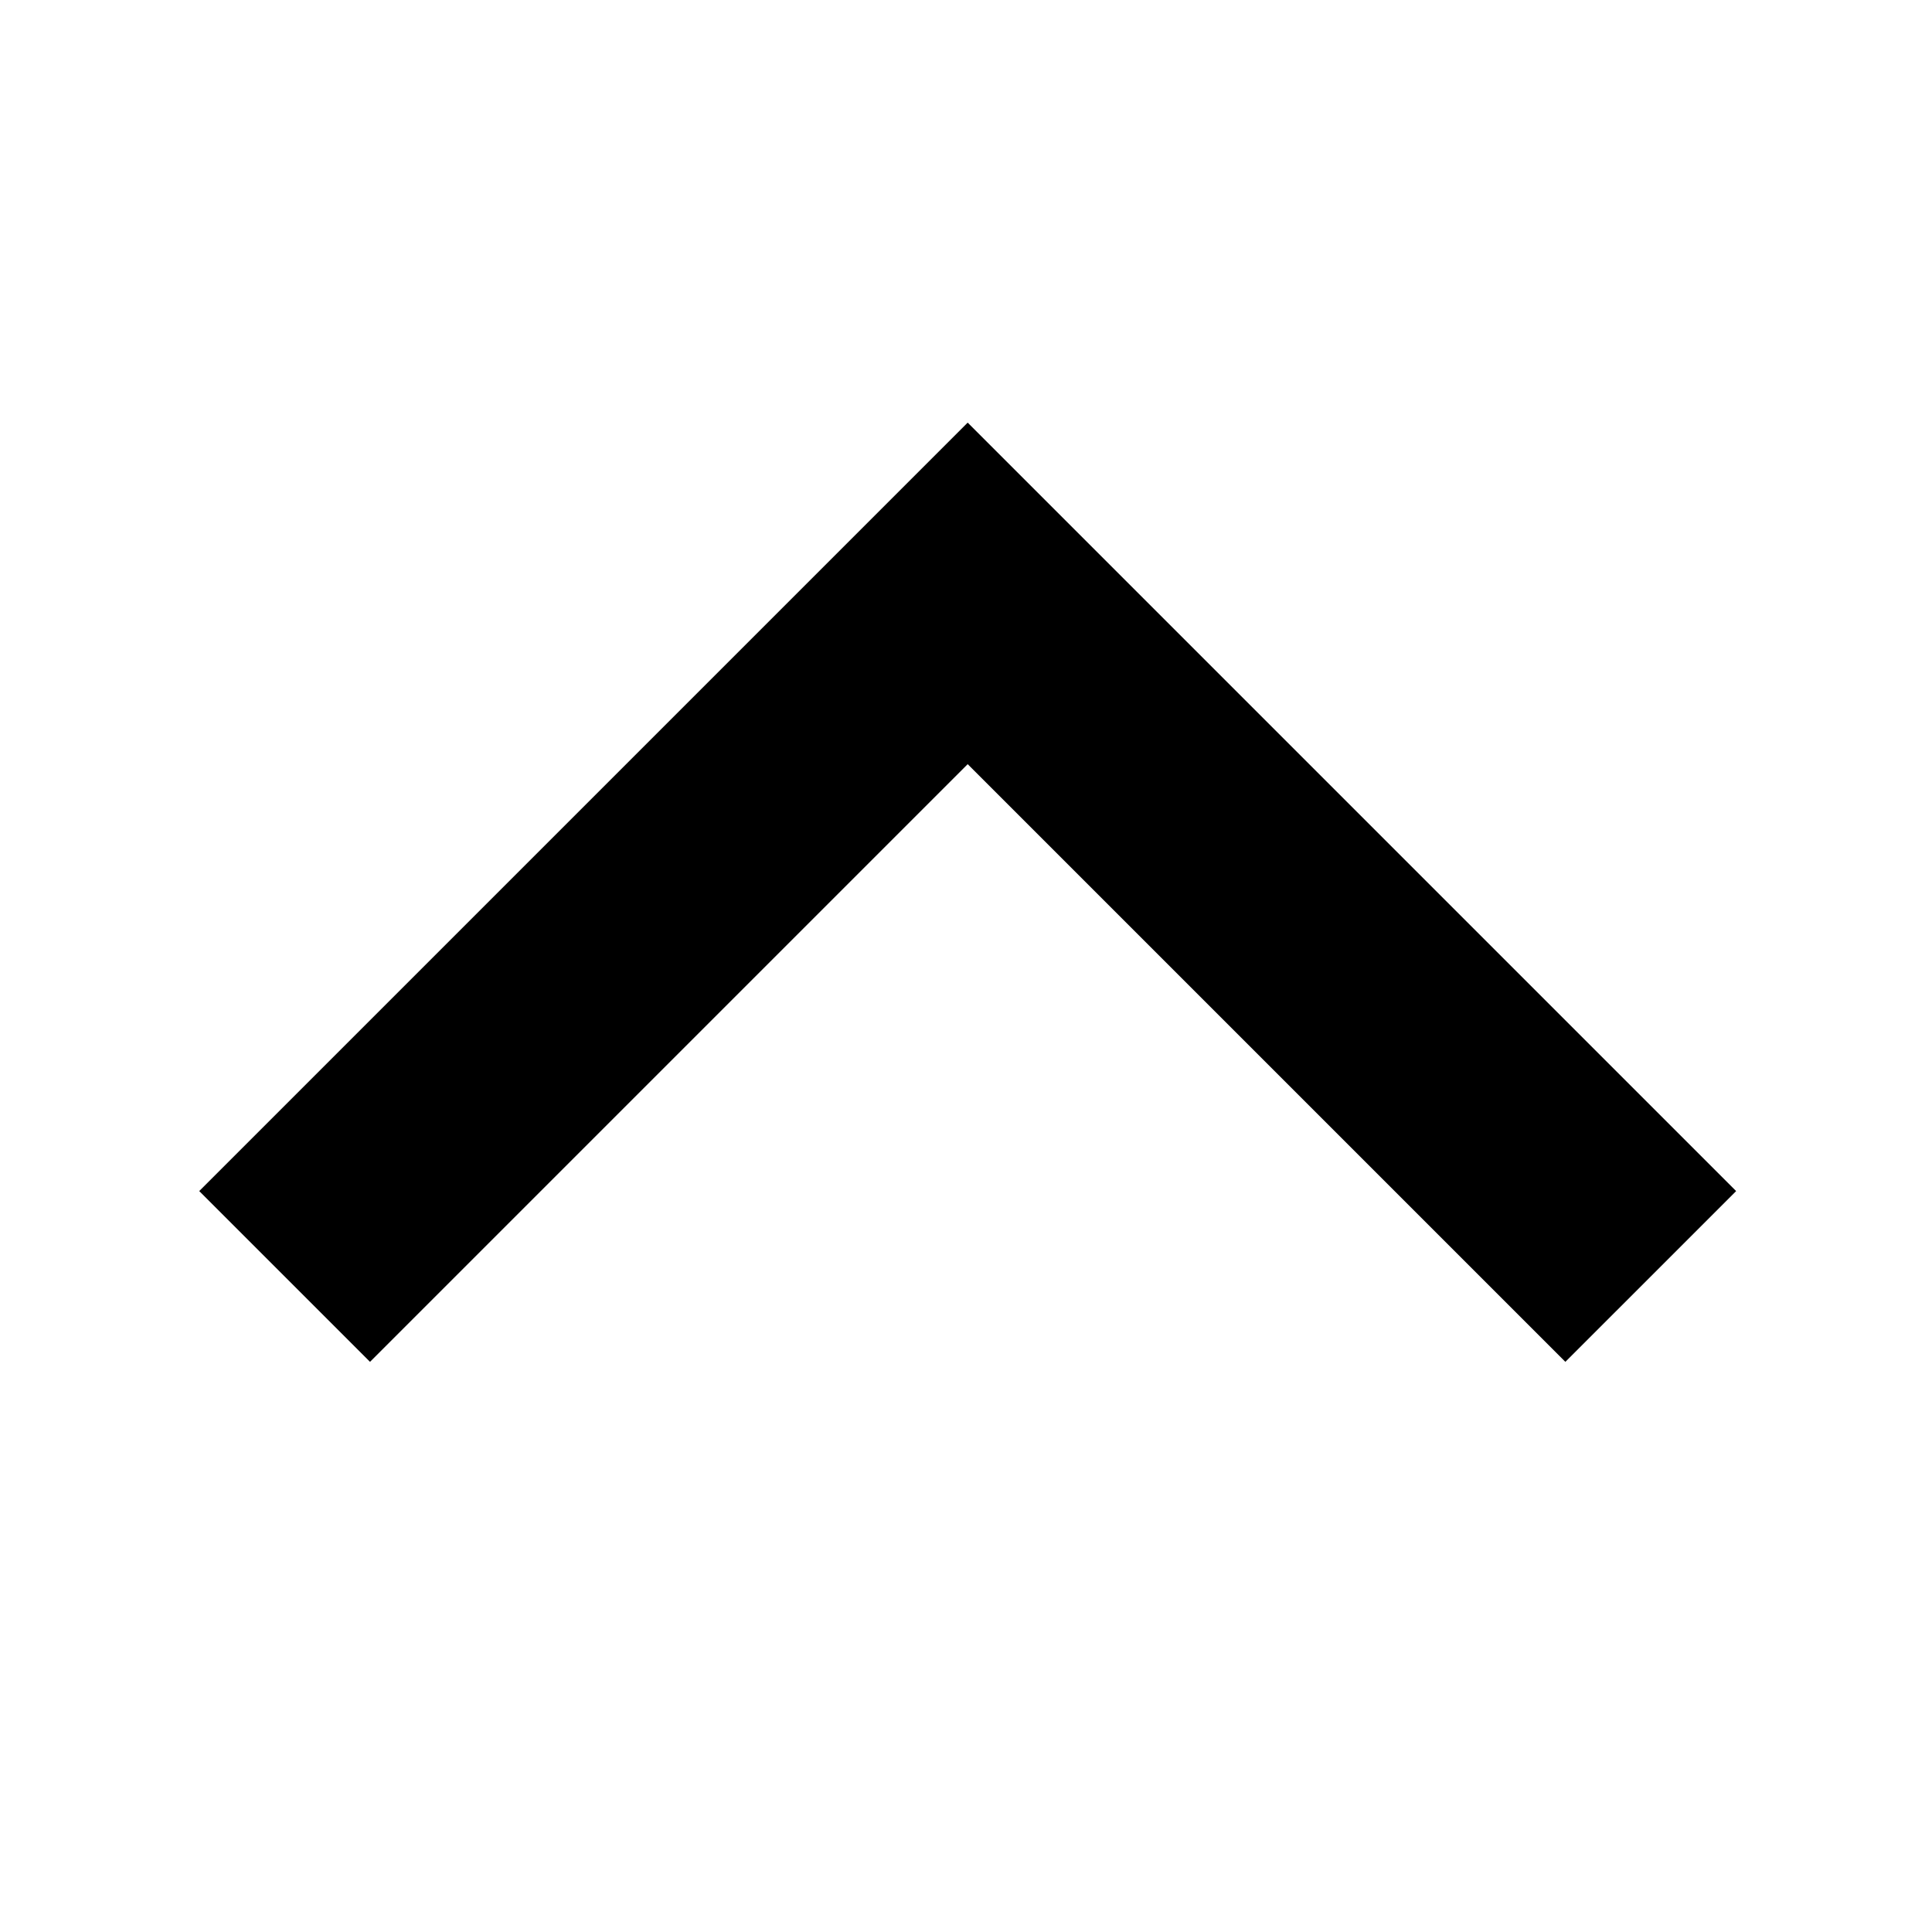
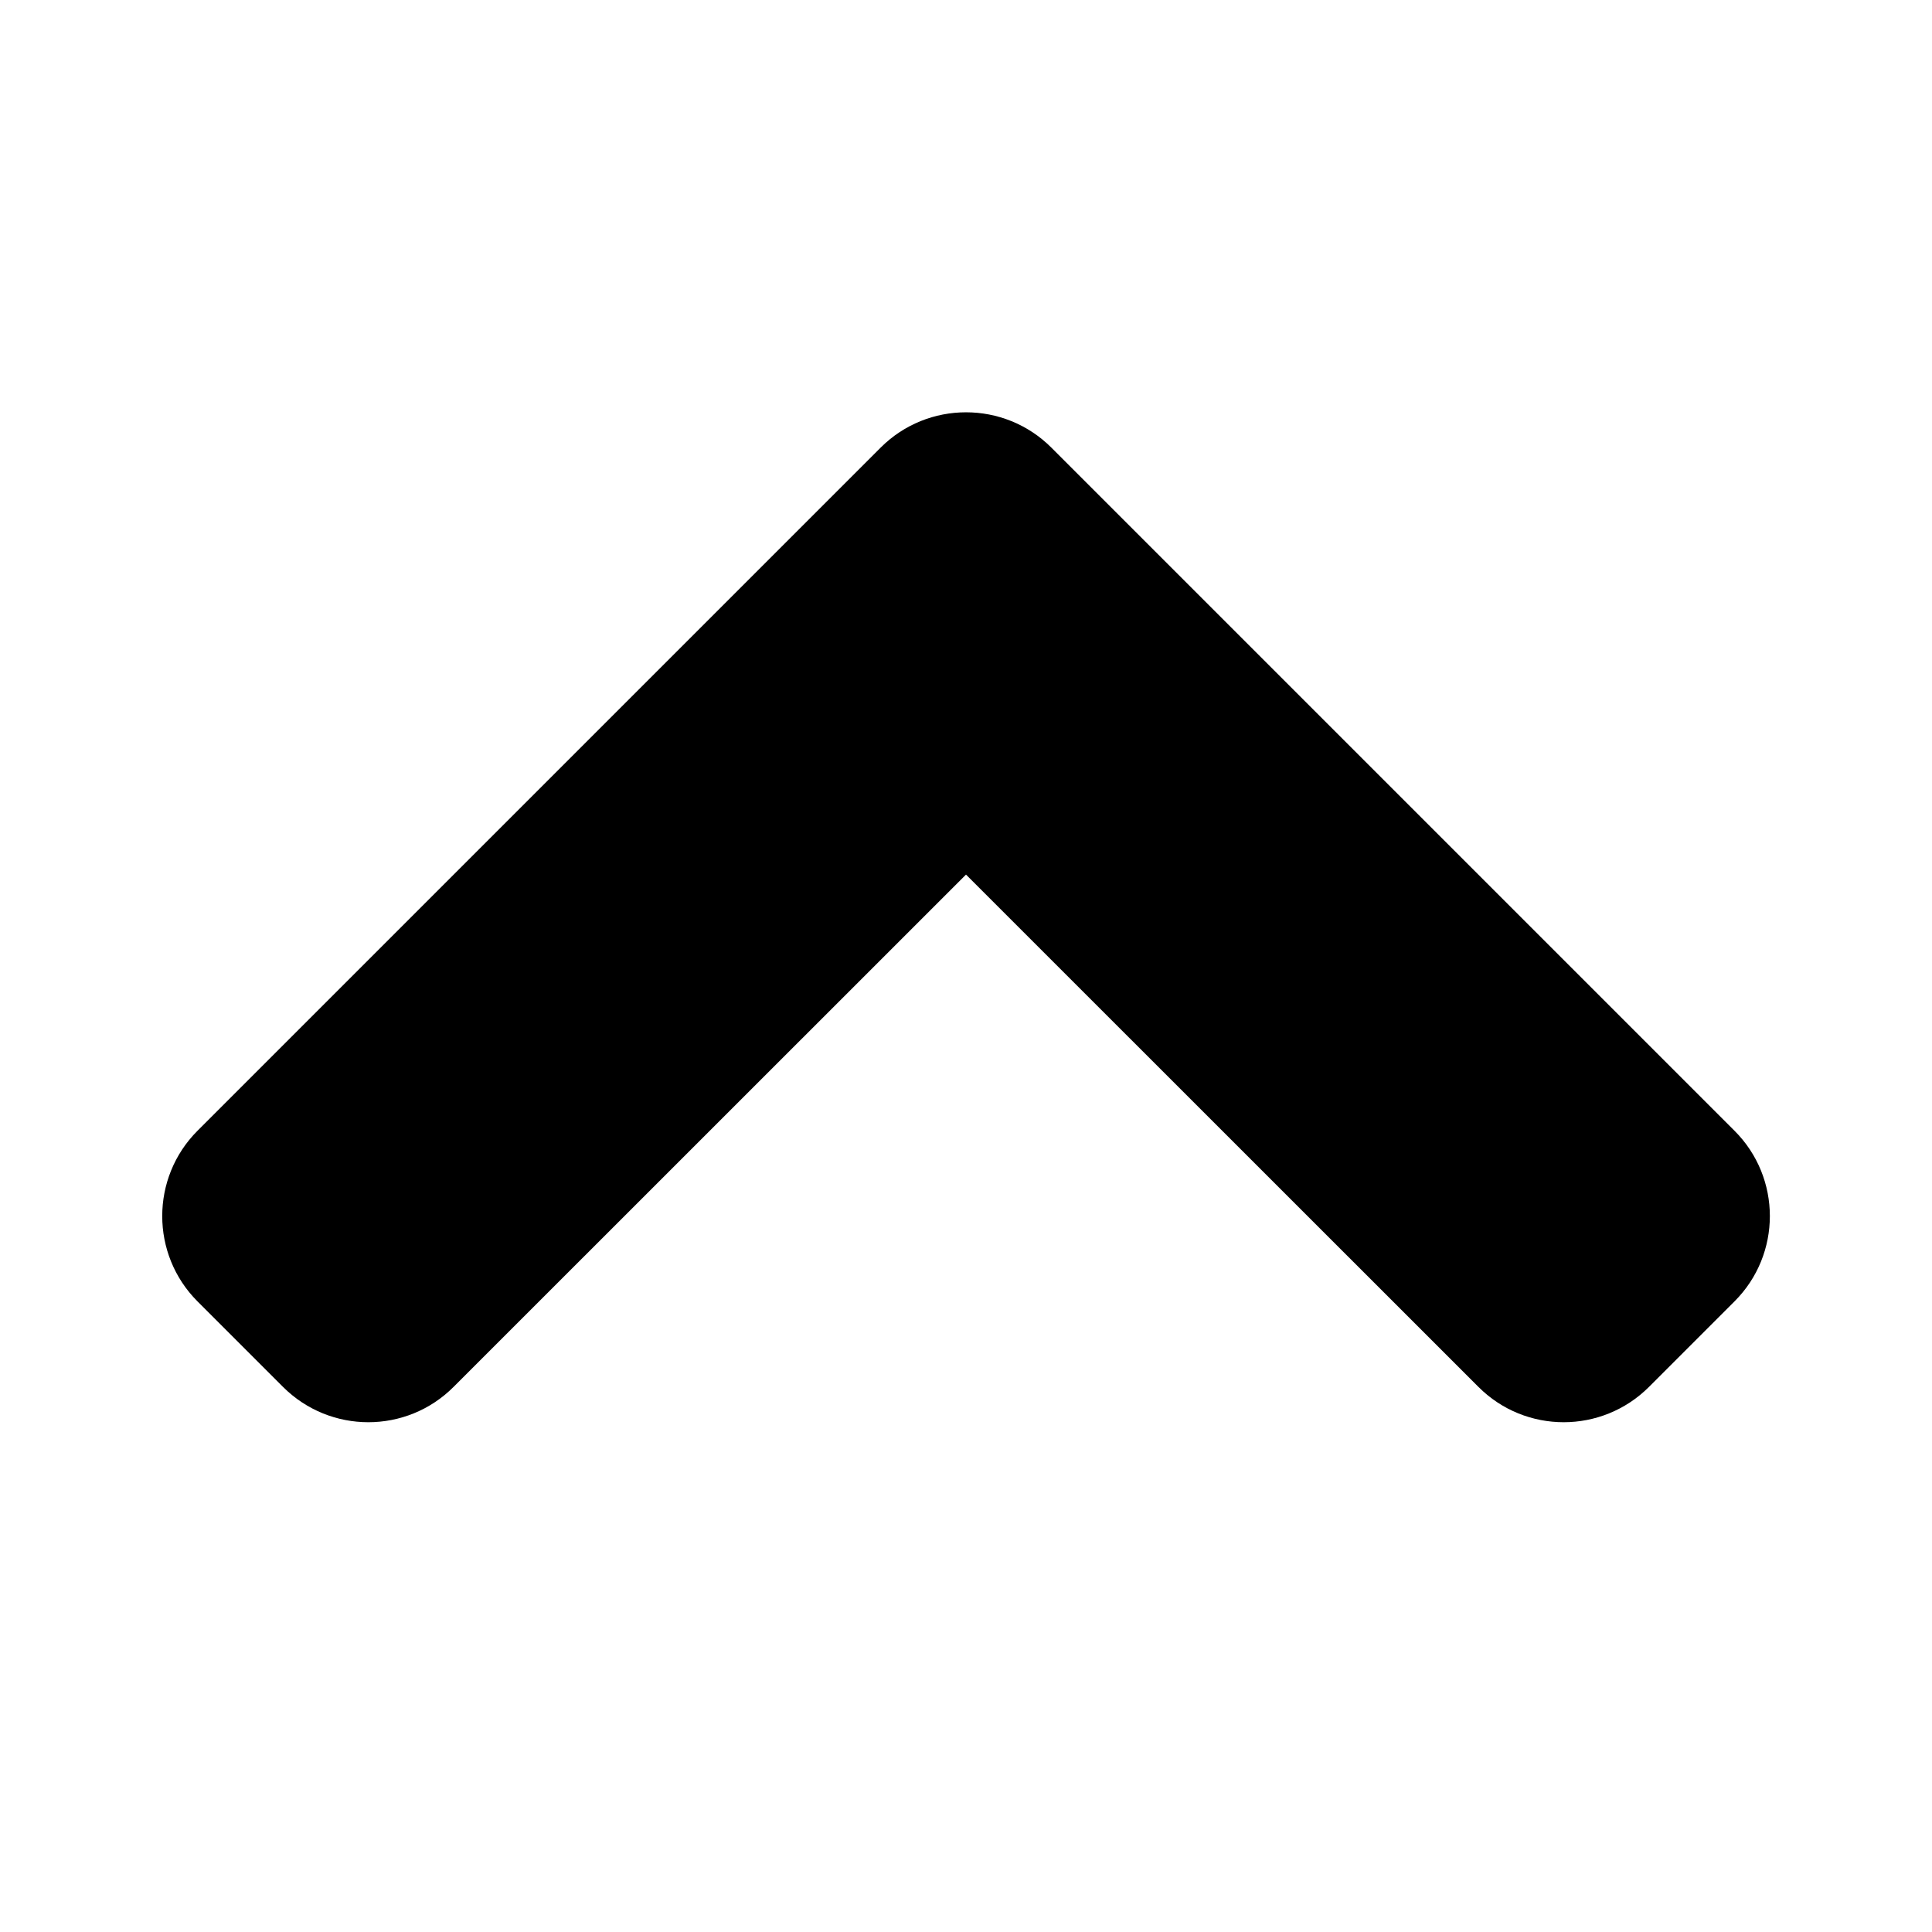
- <svg xmlns="http://www.w3.org/2000/svg" width="16px" height="16px" viewBox="0 0 16 16" version="1.1">
-   <g id="ChevronUp-Copy" stroke="none" stroke-width="1" fill="none" fill-rule="evenodd">
-     <path d="M5.514,5.364 L12.514,5.364 L12.514,7.364 L5.514,7.364 L5.514,14.364 L3.514,14.364 L3.514,5.364 L5.514,5.364 Z" id="Combined-Shape" fill="#000000" transform="translate(8.013961, 9.863961) rotate(45) translate(-8.013961, -9.863961) " />
-   </g>
+ <svg xmlns="http://www.w3.org/2000/svg" width="16" height="16" viewBox="0 0 16 16" fill="none">
+   <path fill-rule="evenodd" clip-rule="evenodd" d="M14.364 10.778C14.755 10.388 14.755 9.754 14.364 9.364L9.414 4.414L8.707 3.707C8.317 3.317 7.683 3.317 7.293 3.707L6.586 4.414L1.636 9.364C1.246 9.754 1.246 10.388 1.636 10.778L2.343 11.485C2.734 11.876 3.367 11.876 3.757 11.485L8 7.243L12.243 11.485C12.633 11.876 13.266 11.876 13.657 11.485L14.364 10.778Z" fill="#000000" />
</svg>
